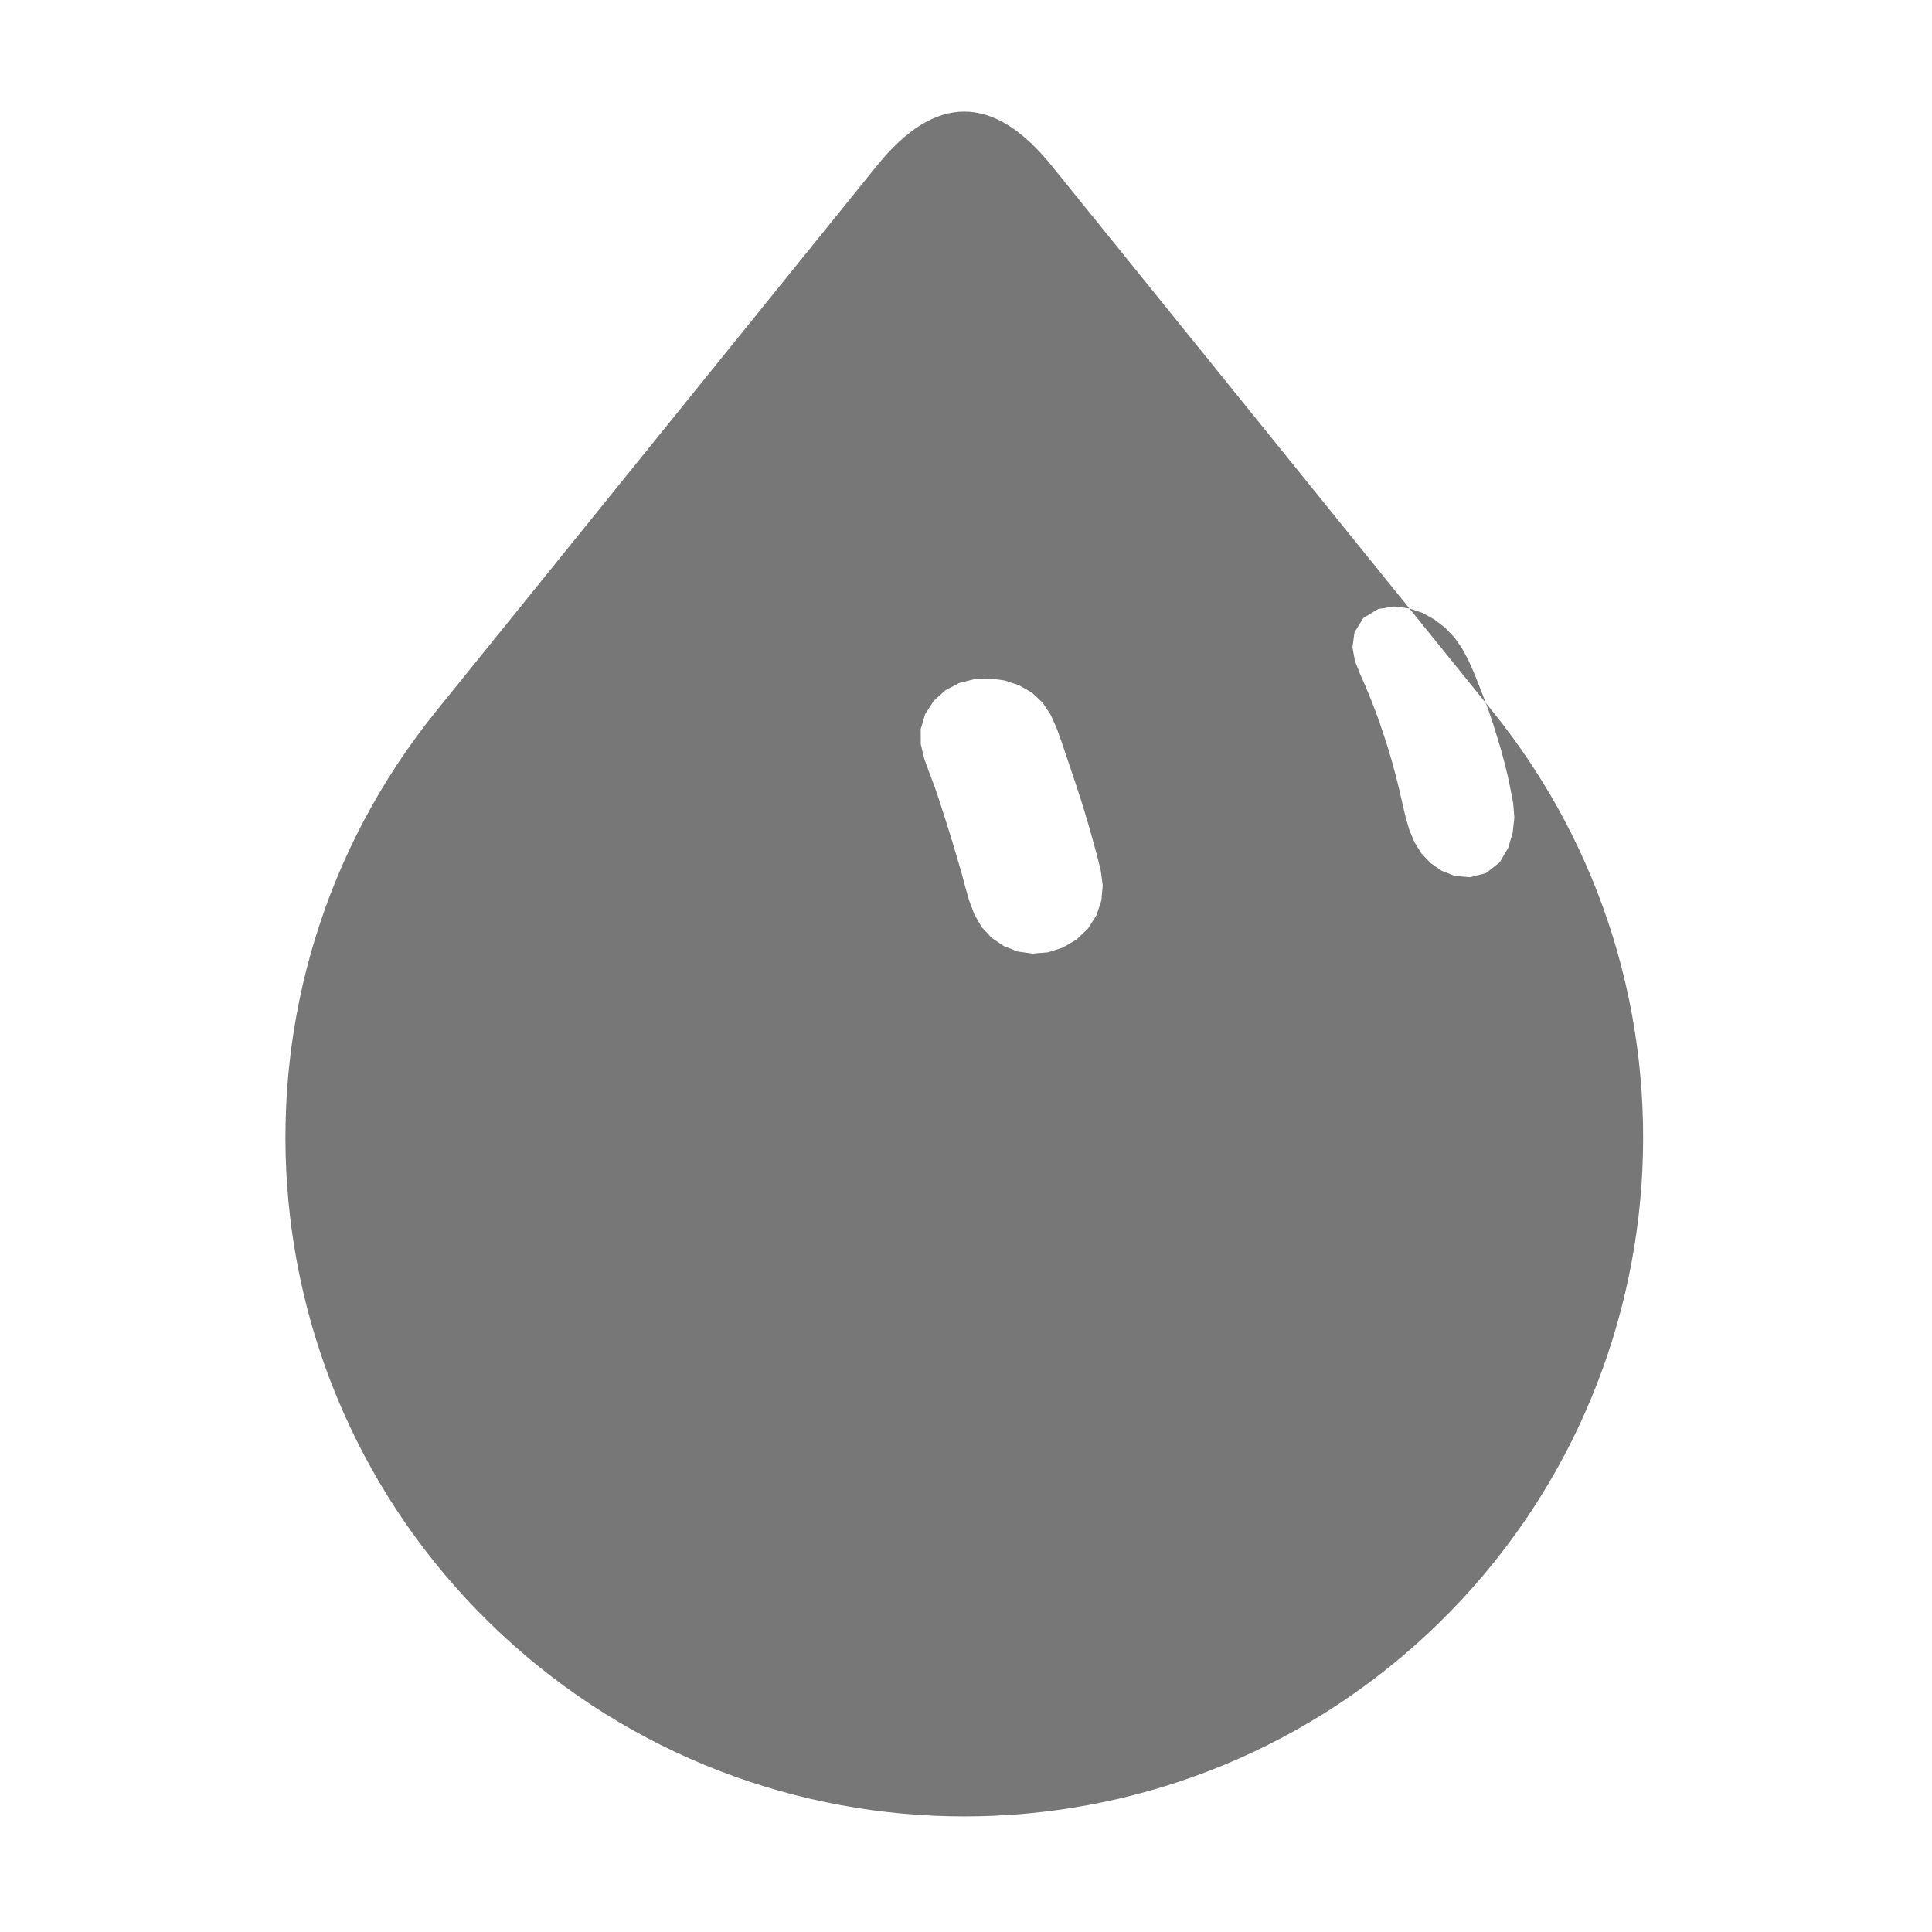
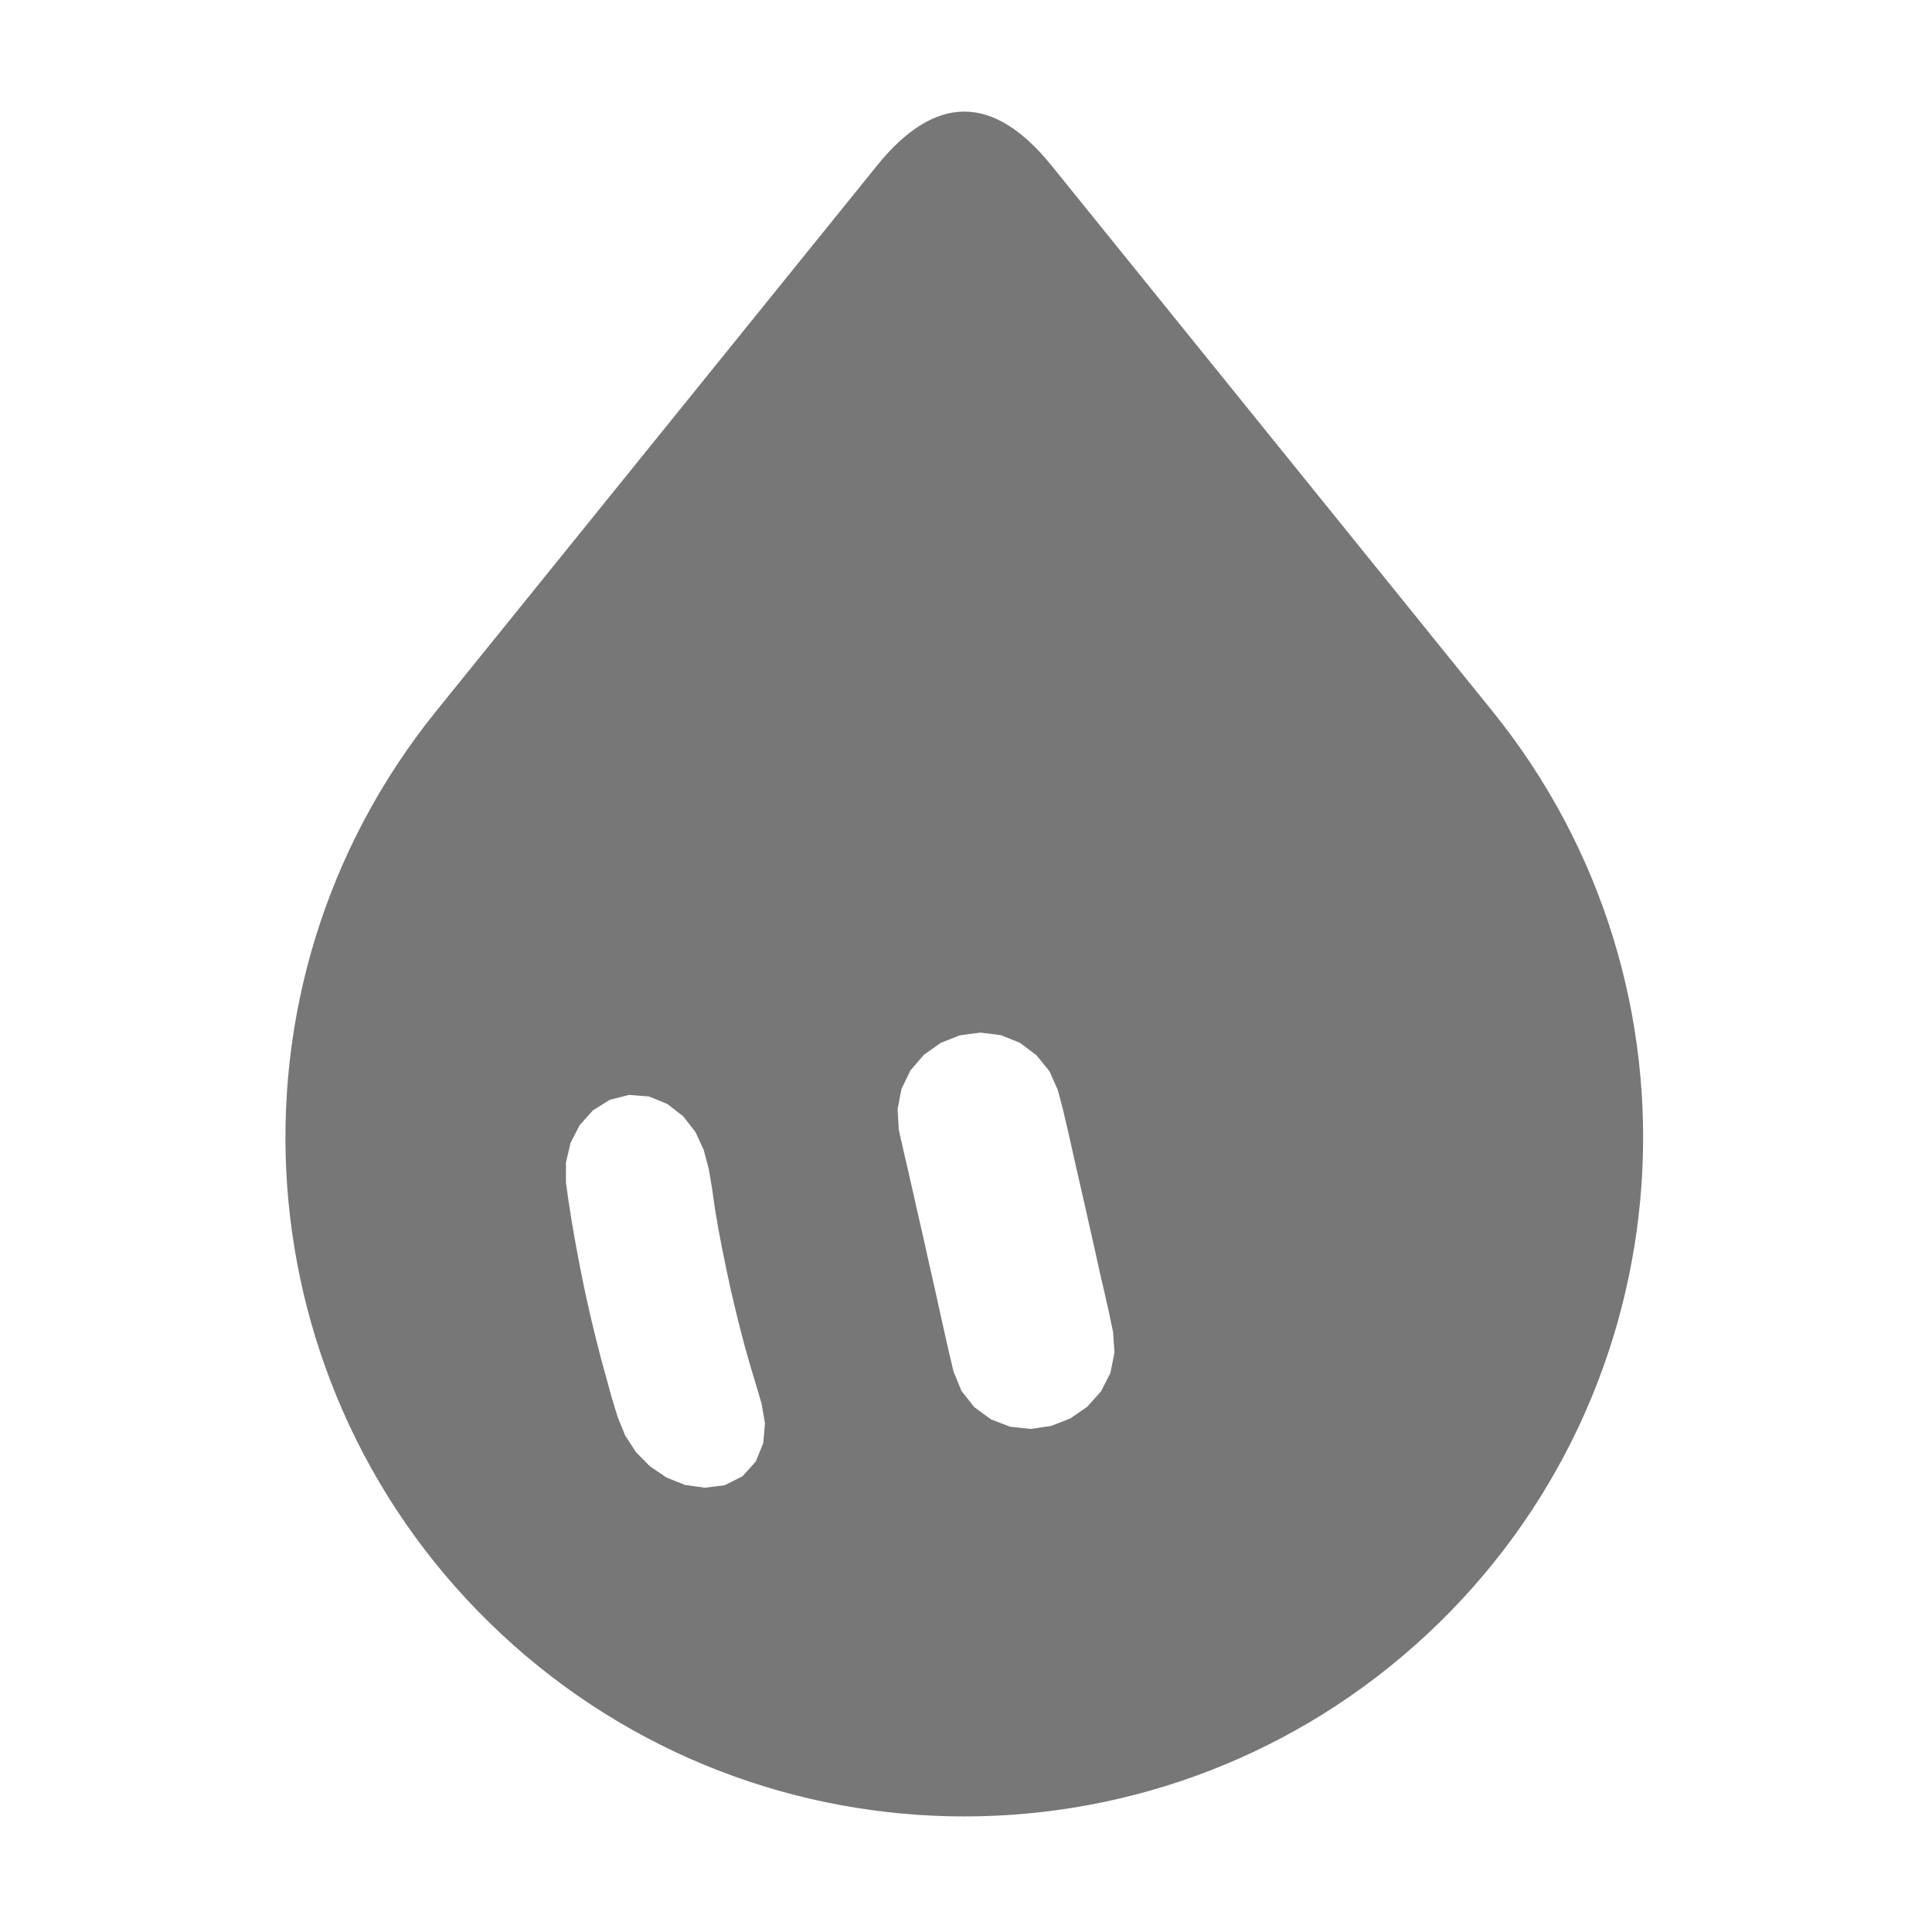
<svg xmlns="http://www.w3.org/2000/svg" width="229" height="229" viewBox="-15 -15 259 259">
-   <g class="grok-bot-mark" data-official-id="teardrop" data-picker-shape="teardrop">
-     <path class="grok-bot-mark__compound" fill="#777777" fill-rule="evenodd" d="M125.97 7.2Q114.27 -7.28 102.57 7.2L43.49 80.31C13.46 117.46 17.28 171.51 52.23 204.08C87.17 236.65 141.37 236.65 176.32 204.08C211.26 171.51 215.08 117.46 185.05 80.31Z M117.70 75.95L119.71 76.23L121.59 76.86L123.32 77.84L124.75 79.17L125.84 80.80L126.65 82.61L127.32 84.48L127.96 86.37L128.60 88.27L129.23 90.15L129.85 92.05L130.44 93.96L131.01 95.87L131.55 97.80L132.07 99.72L132.56 101.67L132.83 103.67L132.65 105.72L131.99 107.70L130.85 109.49L129.31 110.96L127.48 112.03L125.48 112.67L123.43 112.84L121.43 112.56L119.59 111.84L117.95 110.74L116.61 109.30L115.63 107.60L114.92 105.73L114.38 103.82L113.86 101.88L113.30 99.96L112.73 98.05L112.14 96.13L111.54 94.24L110.93 92.34L110.29 90.45L109.58 88.59L108.90 86.72L108.44 84.77L108.43 82.74L109.03 80.73L110.17 78.96L111.75 77.52L113.63 76.55L115.65 76.04Z M171.91 66.30L173.91 66.56L175.72 67.17L177.32 68.07L178.76 69.18L179.99 70.47L181.00 71.93L181.85 73.51L182.58 75.15L183.26 76.84L183.91 78.53L184.55 80.24L185.14 81.97L185.68 83.72L186.21 85.47L186.69 87.25L187.13 89.05L187.51 90.86L187.86 92.71L188.01 94.62L187.79 96.62L187.20 98.64L186.06 100.59L184.21 102.05L182.06 102.60L180.03 102.43L178.26 101.74L176.78 100.70L175.55 99.41L174.61 97.89L173.92 96.22L173.41 94.46L172.99 92.66L172.58 90.84L172.13 89.04L171.65 87.26L171.14 85.50L170.58 83.76L170.00 82.02L169.38 80.31L168.72 78.62L168.03 76.95L167.30 75.29L166.64 73.61L166.31 71.77L166.58 69.77L167.76 67.86L169.75 66.64Z" />
+   <g class="grok-bot-mark" data-official-id="teardrop" data-picker-shape="teardrop" data-expression="19">
+     <path class="grok-bot-mark__compound" fill="#777777" fill-rule="evenodd" d="M125.97 7.2Q114.27 -7.28 102.57 7.2L43.49 80.31C13.46 117.46 17.28 171.51 52.23 204.08C87.17 236.65 141.37 236.65 176.32 204.08C211.26 171.51 215.08 117.46 185.05 80.31Z M69.33 131.78L72.00 131.99L74.47 133.00L76.58 134.64L78.23 136.75L79.35 139.19L80.03 141.78L80.47 144.42L80.85 147.08L81.30 149.73L81.80 152.36L82.34 154.99L82.90 157.61L83.51 160.23L84.15 162.83L84.83 165.43L85.56 168.01L86.33 170.58L87.09 173.15L87.55 175.79L87.32 178.46L86.32 180.93L84.53 182.91L82.14 184.11L79.49 184.44L76.84 184.07L74.36 183.08L72.13 181.57L70.26 179.67L68.80 177.42L67.79 174.93L67.01 172.37L66.30 169.78L65.59 167.20L64.92 164.59L64.29 161.99L63.69 159.37L63.13 156.75L62.61 154.12L62.12 151.48L61.66 148.83L61.24 146.18L60.87 143.52L60.87 140.85L61.48 138.23L62.70 135.85L64.48 133.86L66.74 132.44Z M116.43 123.43L119.18 123.77L121.74 124.80L123.95 126.47L125.69 128.61L126.82 131.15L127.52 133.82L128.15 136.53L128.76 139.23L129.37 141.94L129.99 144.64L130.60 147.34L131.21 150.05L131.82 152.75L132.41 155.46L133.04 158.17L133.65 160.87L134.22 163.59L134.40 166.34L133.86 169.05L132.61 171.51L130.76 173.58L128.49 175.15L125.91 176.16L123.17 176.56L120.42 176.27L117.84 175.27L115.61 173.64L113.90 171.47L112.84 168.91L112.20 166.22L111.59 163.51L110.99 160.81L110.39 158.09L109.78 155.39L109.17 152.68L108.57 149.98L107.95 147.28L107.34 144.57L106.73 141.87L106.10 139.17L105.49 136.46L105.33 133.70L105.85 130.98L107.05 128.50L108.86 126.40L111.12 124.80L113.69 123.79Z" />
  </g>
</svg>
